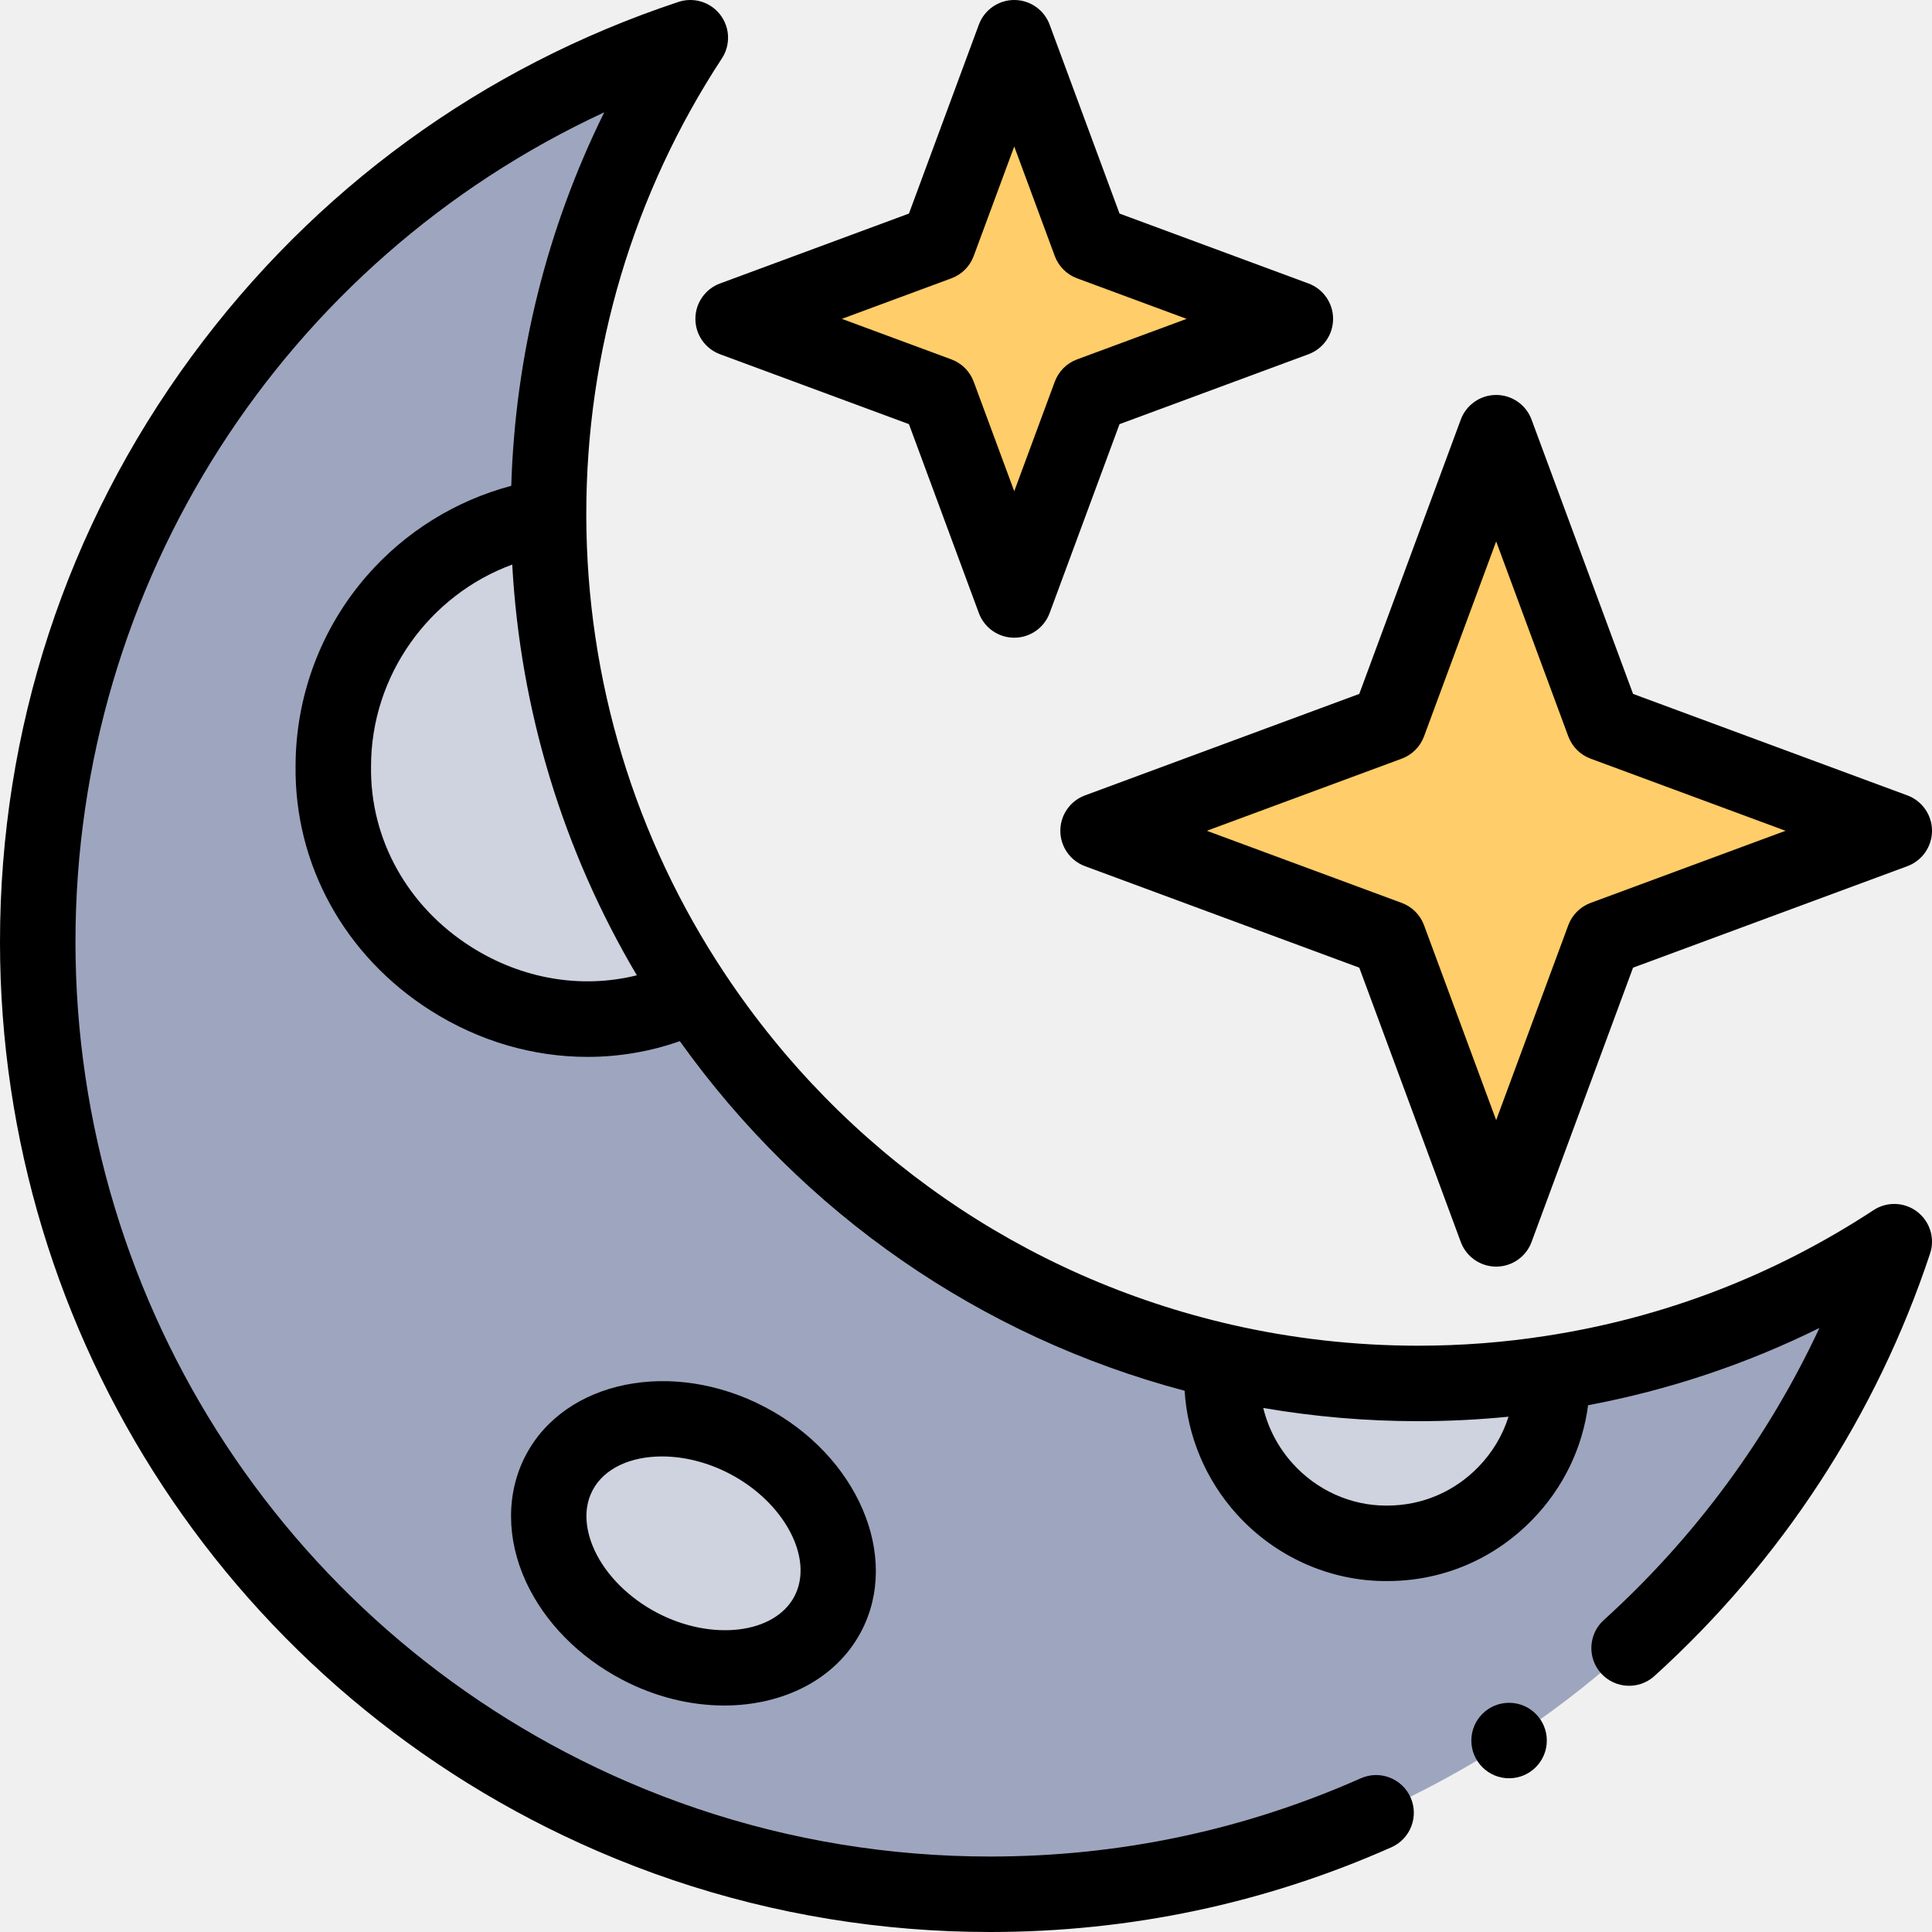
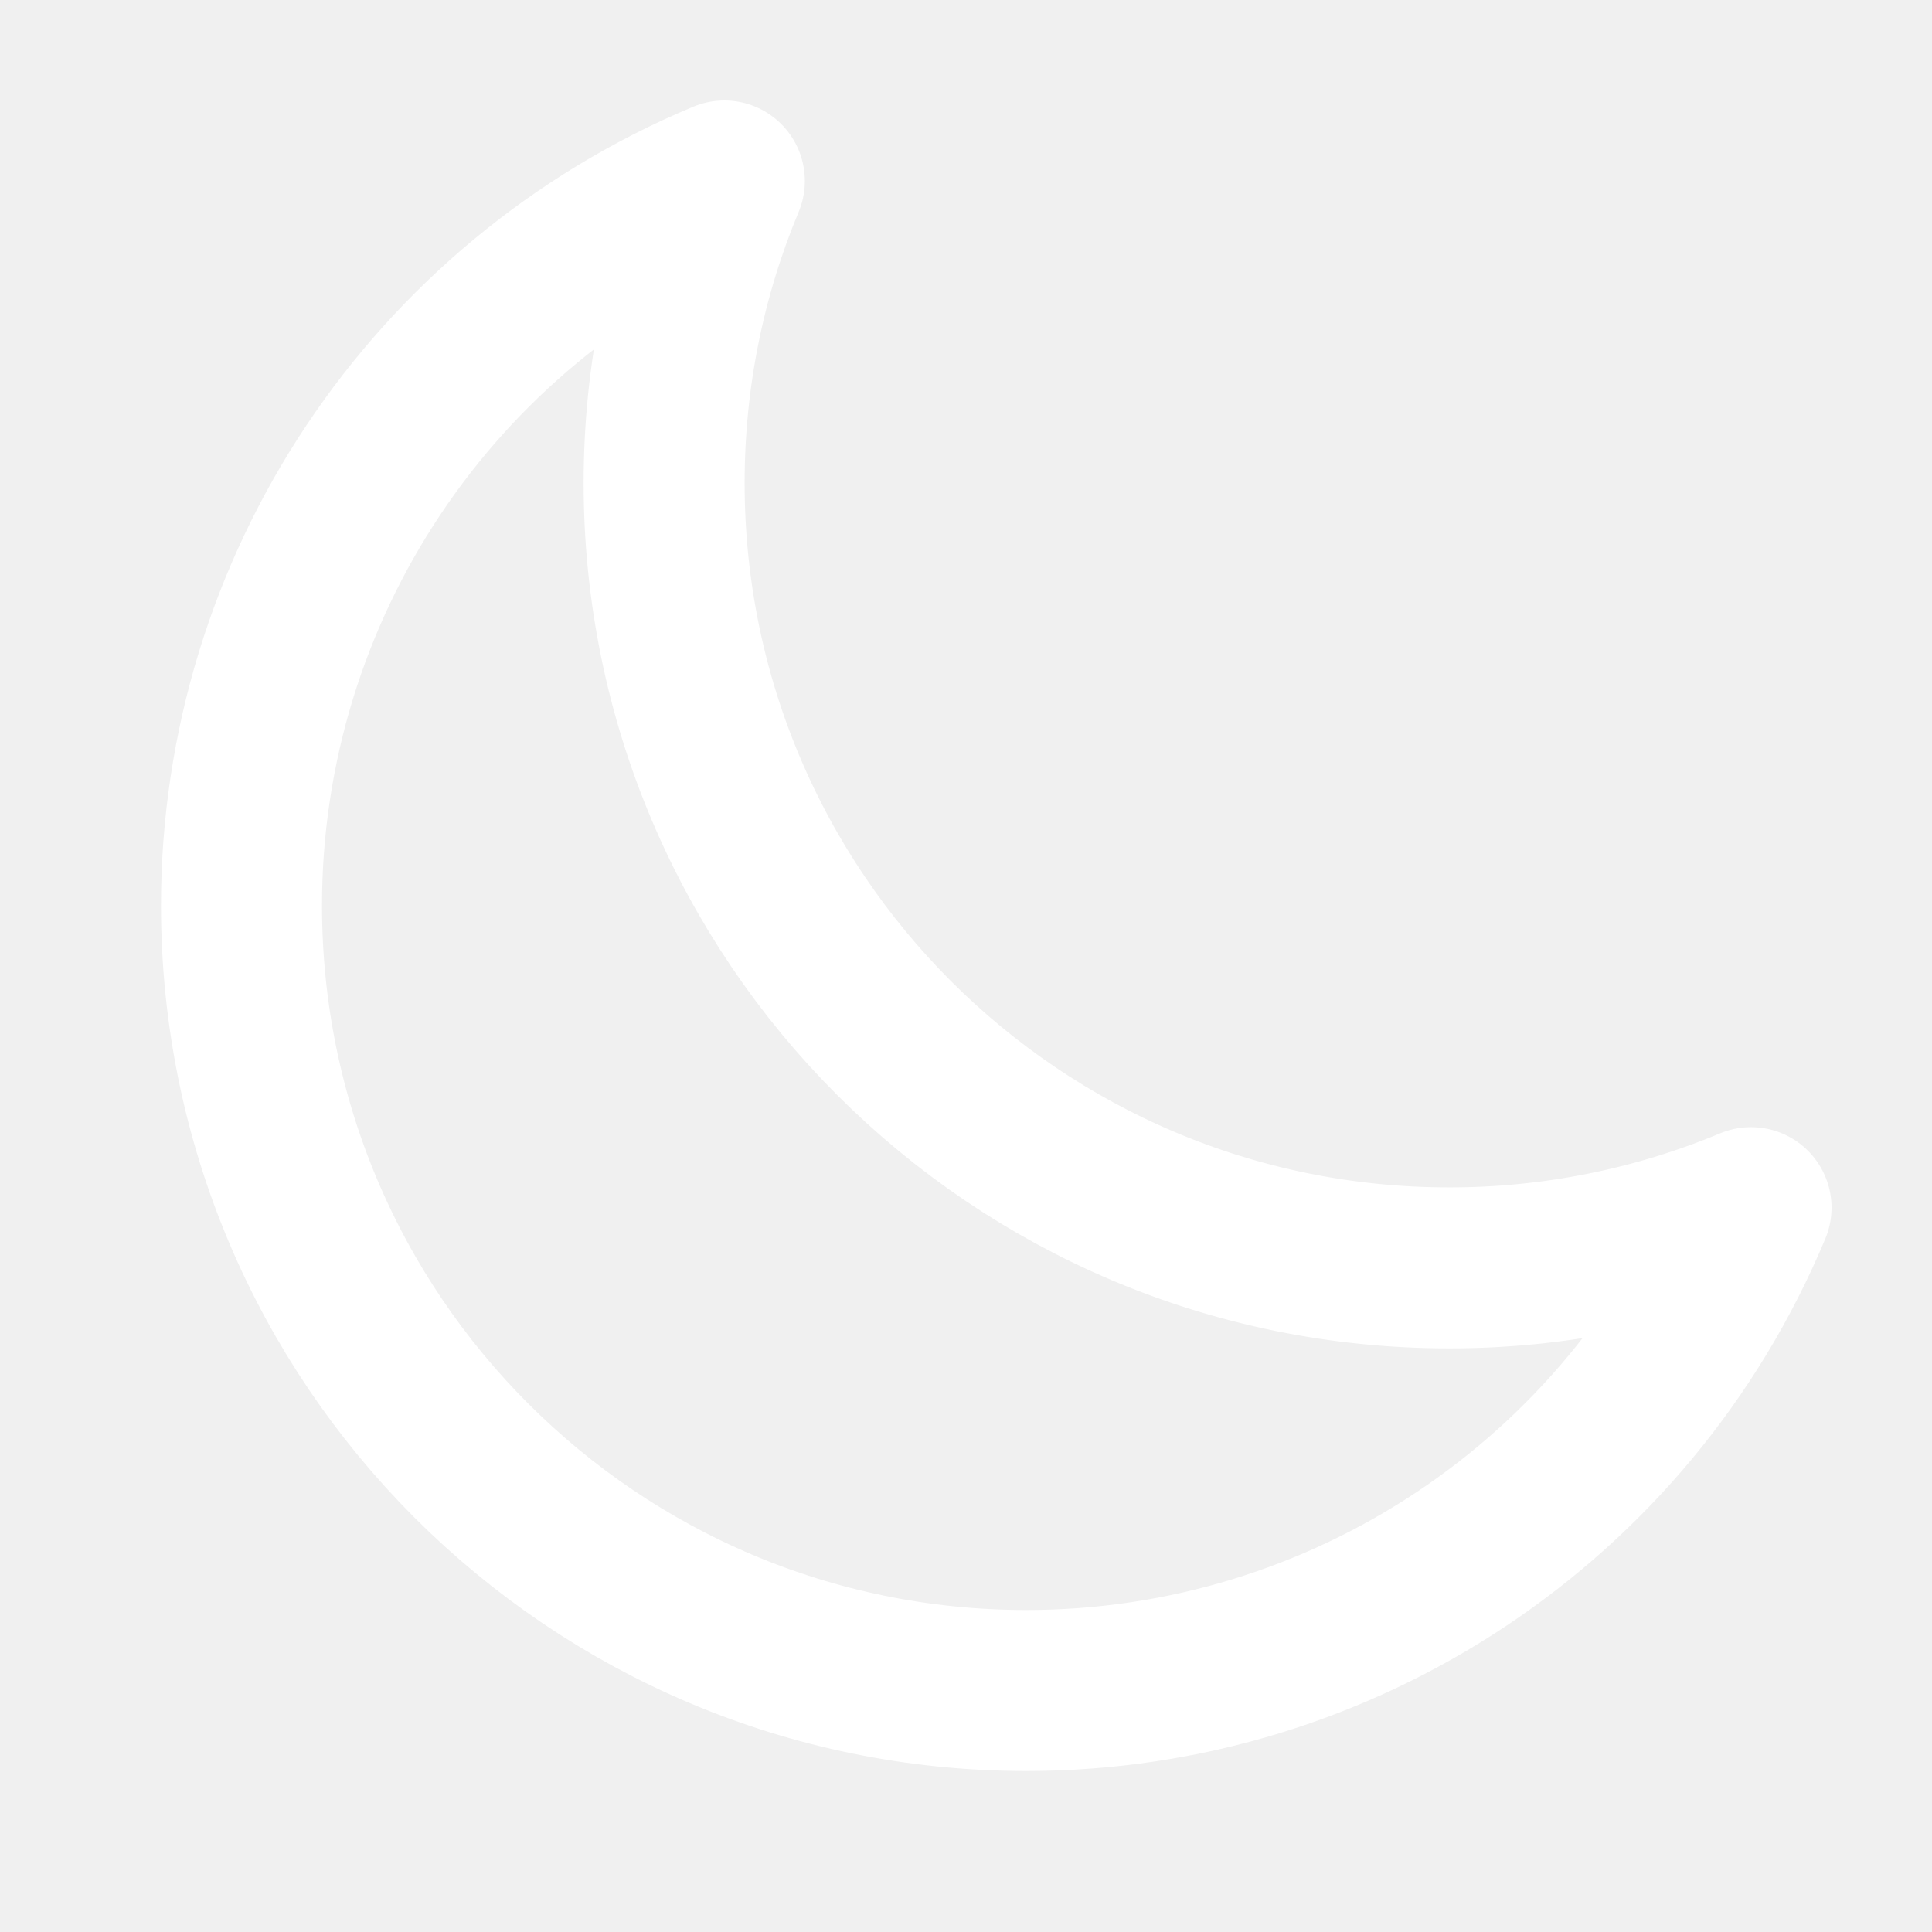
- <svg xmlns="http://www.w3.org/2000/svg" height="20px" width="20px" id="Capa_1" enable-background="new 0 0 512.001 512.001" viewBox="0 0 512.001 512.001">
-   <g>
-     <g>
-       <g>
-         <path d="m502 329.058c-33.282 100.47-127.986 172.942-239.619 172.942-6.935 0-13.809-.277-20.611-.831-28.008-2.267-54.724-9.1-79.397-19.77-89.637-38.719-152.373-127.924-152.373-231.78 0-111.633 72.472-206.337 172.943-239.619-23.761 36.236-37.57 79.592-37.57 126.16v.728c.144 46.834 14.261 90.385 38.411 126.704 32.122 48.322 81.983 83.819 140.287 97.198 16.641 3.816 33.969 5.837 51.769 5.837 12.055 0 23.904-.923 35.467-2.729 33.076-5.088 63.844-17.235 90.693-34.84z" fill="#9ea6bf" />
-         <g fill="#cfd3df">
-           <path d="m183.784 263.592c-8.659 4.094-18.333 6.381-28.542 6.381-36.954 0-66.912-29.957-66.912-66.902 0-33.6 24.766-61.413 57.042-66.183.144 46.835 14.261 90.386 38.412 126.704z" />
-           <path d="m411.327 365.263c0 24.151-19.585 43.736-43.746 43.736-24.151 0-43.736-19.585-43.736-43.736 0-1.508.072-3.006.226-4.473 16.641 3.816 33.969 5.837 51.769 5.837 12.055 0 23.904-.923 35.467-2.729.01.452.02.903.02 1.365z" />
-           <ellipse cx="183.784" cy="408.999" rx="30.778" ry="40.21" transform="matrix(.465 -.885 .885 .465 -263.772 381.606)" />
-         </g>
-         <path d="m268.785 10 20.122 54.379 54.378 20.121-54.378 20.122-20.122 54.378-20.122-54.378-54.378-20.122 54.378-20.121z" fill="#ffcd69" />
-         <path d="m396.5 114.667 28.495 77.005 77.005 28.495-77.005 28.495-28.495 77.005-28.495-77.005-77.005-28.495 77.005-28.495z" fill="#ffcd69" />
-       </g>
-     </g>
-     <g>
-       <path d="m508.093 321.128c-3.374-2.592-8.018-2.765-11.576-.433-26.414 17.319-55.594 28.53-86.752 33.323-11.087 1.731-22.5 2.609-33.924 2.609-16.711 0-33.376-1.879-49.533-5.584-55.078-12.638-102.736-45.662-134.196-92.988-23.901-35.943-36.605-77.852-36.739-121.167v-.729c0-43.097 12.425-84.826 35.933-120.676 2.333-3.558 2.16-8.203-.433-11.576-2.593-3.374-7.034-4.737-11.074-3.4-51.917 17.198-96.547 49.704-129.065 94.004-33.19 45.214-50.734 98.85-50.734 155.108 0 104.811 62.179 199.394 158.403 240.959 26.194 11.327 53.971 18.244 82.555 20.558 7.038.574 14.245.864 21.423.864 37.011 0 72.795-7.554 106.357-22.453 5.048-2.241 7.324-8.15 5.083-13.197-2.241-5.048-8.15-7.321-13.197-5.083-30.991 13.758-64.045 20.733-98.243 20.733-6.638 0-13.3-.269-19.804-.798-26.404-2.138-52.053-8.524-76.239-18.983-88.897-38.399-146.338-125.775-146.338-222.6 0-95.328 55.295-180.504 140.13-219.85-15.182 30.719-23.587 64.374-24.639 98.981-14.763 3.921-28.138 12.194-38.286 23.854-12.157 13.968-18.859 31.866-18.874 50.402-.325 26.166 13.062 50.394 35.82 64.821 12.839 8.14 27.216 12.261 41.53 12.261 8.285 0 16.548-1.383 24.479-4.165 32.682 45.751 79.685 78.302 133.776 92.643.739 11.996 5.558 23.572 13.816 32.711 10.188 11.276 24.594 17.723 39.493 17.723.142 0 .283-.001.421-.001 14.607 0 28.273-5.799 38.49-16.334 8.158-8.414 13.218-18.934 14.704-30.264 21.405-4.031 41.918-10.88 61.307-20.476-13.625 29.202-33.067 55.607-57.154 77.417-4.094 3.707-4.407 10.031-.7 14.125 3.708 4.094 10.031 4.407 14.125.7 33.61-30.435 58.871-69.151 73.054-111.965 1.339-4.039-.026-8.482-3.399-11.074zm-383.233-70.192c-16.868-10.694-26.786-28.538-26.53-47.732 0-.044.001-.089.001-.133-.001-24.113 15.466-45.392 37.416-53.453 2.132 38.544 13.415 75.738 33.02 108.849-14.603 3.632-30.372 1.05-43.907-7.531zm242.725 148.063c-.09-.001-.175 0-.262 0-9.329 0-18.333-4.05-24.731-11.131-3.848-4.259-6.503-9.347-7.816-14.744 13.517 2.323 27.278 3.503 41.065 3.503 8.012 0 16.021-.402 23.934-1.188-1.556 4.92-4.249 9.459-7.976 13.301-6.417 6.618-14.985 10.259-24.214 10.259z" />
-       <path d="m139.328 385.66c-5.225 9.953-5.191 22.199.092 33.598 4.941 10.659 13.965 19.839 25.409 25.847 8.863 4.653 18.238 6.875 27.093 6.874 15.636-.001 29.646-6.931 36.318-19.641 10.451-19.908-.988-46.575-25.501-59.443-24.513-12.872-52.959-7.144-63.411 12.765zm71.204 37.381c-5.235 9.973-21.907 11.967-36.406 4.355-7.466-3.919-13.502-9.952-16.56-16.55-1.554-3.352-3.689-9.873-.53-15.89 3.086-5.879 10.147-8.985 18.395-8.985 5.742 0 12.061 1.506 18.012 4.63 14.498 7.613 22.324 22.468 17.089 32.44z" />
-       <path d="m184.285 84.5c0 4.185 2.605 7.926 6.53 9.378l50.065 18.526 18.526 50.066c1.452 3.924 5.194 6.53 9.378 6.53 4.185 0 7.926-2.605 9.378-6.53l18.526-50.066 50.066-18.526c3.924-1.452 6.53-5.194 6.53-9.378 0-4.185-2.605-7.926-6.53-9.378l-50.066-18.526-18.524-50.066c-1.453-3.924-5.194-6.53-9.379-6.53s-7.926 2.605-9.378 6.53l-18.527 50.066-50.065 18.526c-3.924 1.452-6.53 5.194-6.53 9.378zm67.848-10.743c2.737-1.013 4.896-3.171 5.908-5.908l10.744-29.033 10.743 29.033c1.013 2.737 3.171 4.896 5.908 5.908l29.033 10.743-29.033 10.743c-2.737 1.013-4.896 3.171-5.908 5.908l-10.743 29.033-10.744-29.033c-1.013-2.737-3.171-4.896-5.908-5.908l-29.032-10.743z" />
-       <path d="m281 220.167c0 4.185 2.605 7.926 6.53 9.378l72.693 26.899 26.899 72.693c1.452 3.924 5.194 6.53 9.378 6.53s7.926-2.605 9.378-6.53l26.899-72.693 72.693-26.899c3.924-1.452 6.53-5.194 6.53-9.378 0-4.185-2.605-7.926-6.53-9.378l-72.693-26.899-26.899-72.693c-1.452-3.924-5.194-6.53-9.378-6.53s-7.926 2.605-9.378 6.53l-26.899 72.693-72.693 26.899c-3.925 1.452-6.53 5.193-6.53 9.378zm90.476-19.116c2.737-1.013 4.896-3.171 5.908-5.908l19.116-51.66 19.116 51.66c1.013 2.737 3.171 4.896 5.908 5.908l51.66 19.116-51.66 19.116c-2.737 1.013-4.896 3.171-5.908 5.908l-19.116 51.66-19.116-51.66c-1.013-2.737-3.171-4.896-5.908-5.908l-51.66-19.116z" />
-       <circle cx="399.922" cy="461.261" r="10" />
-     </g>
-   </g>
+ <svg xmlns="http://www.w3.org/2000/svg" fill="none" viewBox="0 0 24 24" stroke-width="2" stroke="#fff" class="size-6" width="20px" height="20px">
+   <path stroke-linecap="round" stroke-linejoin="round" d="M21.752 15.002A9.72 9.72 0 0 1 18 15.75c-5.385 0-9.75-4.365-9.75-9.75 0-1.33.266-2.597.748-3.752A9.753 9.753 0 0 0 3 11.25C3 16.635 7.365 21 12.75 21a9.753 9.753 0 0 0 9.002-5.998Z" />
</svg>
